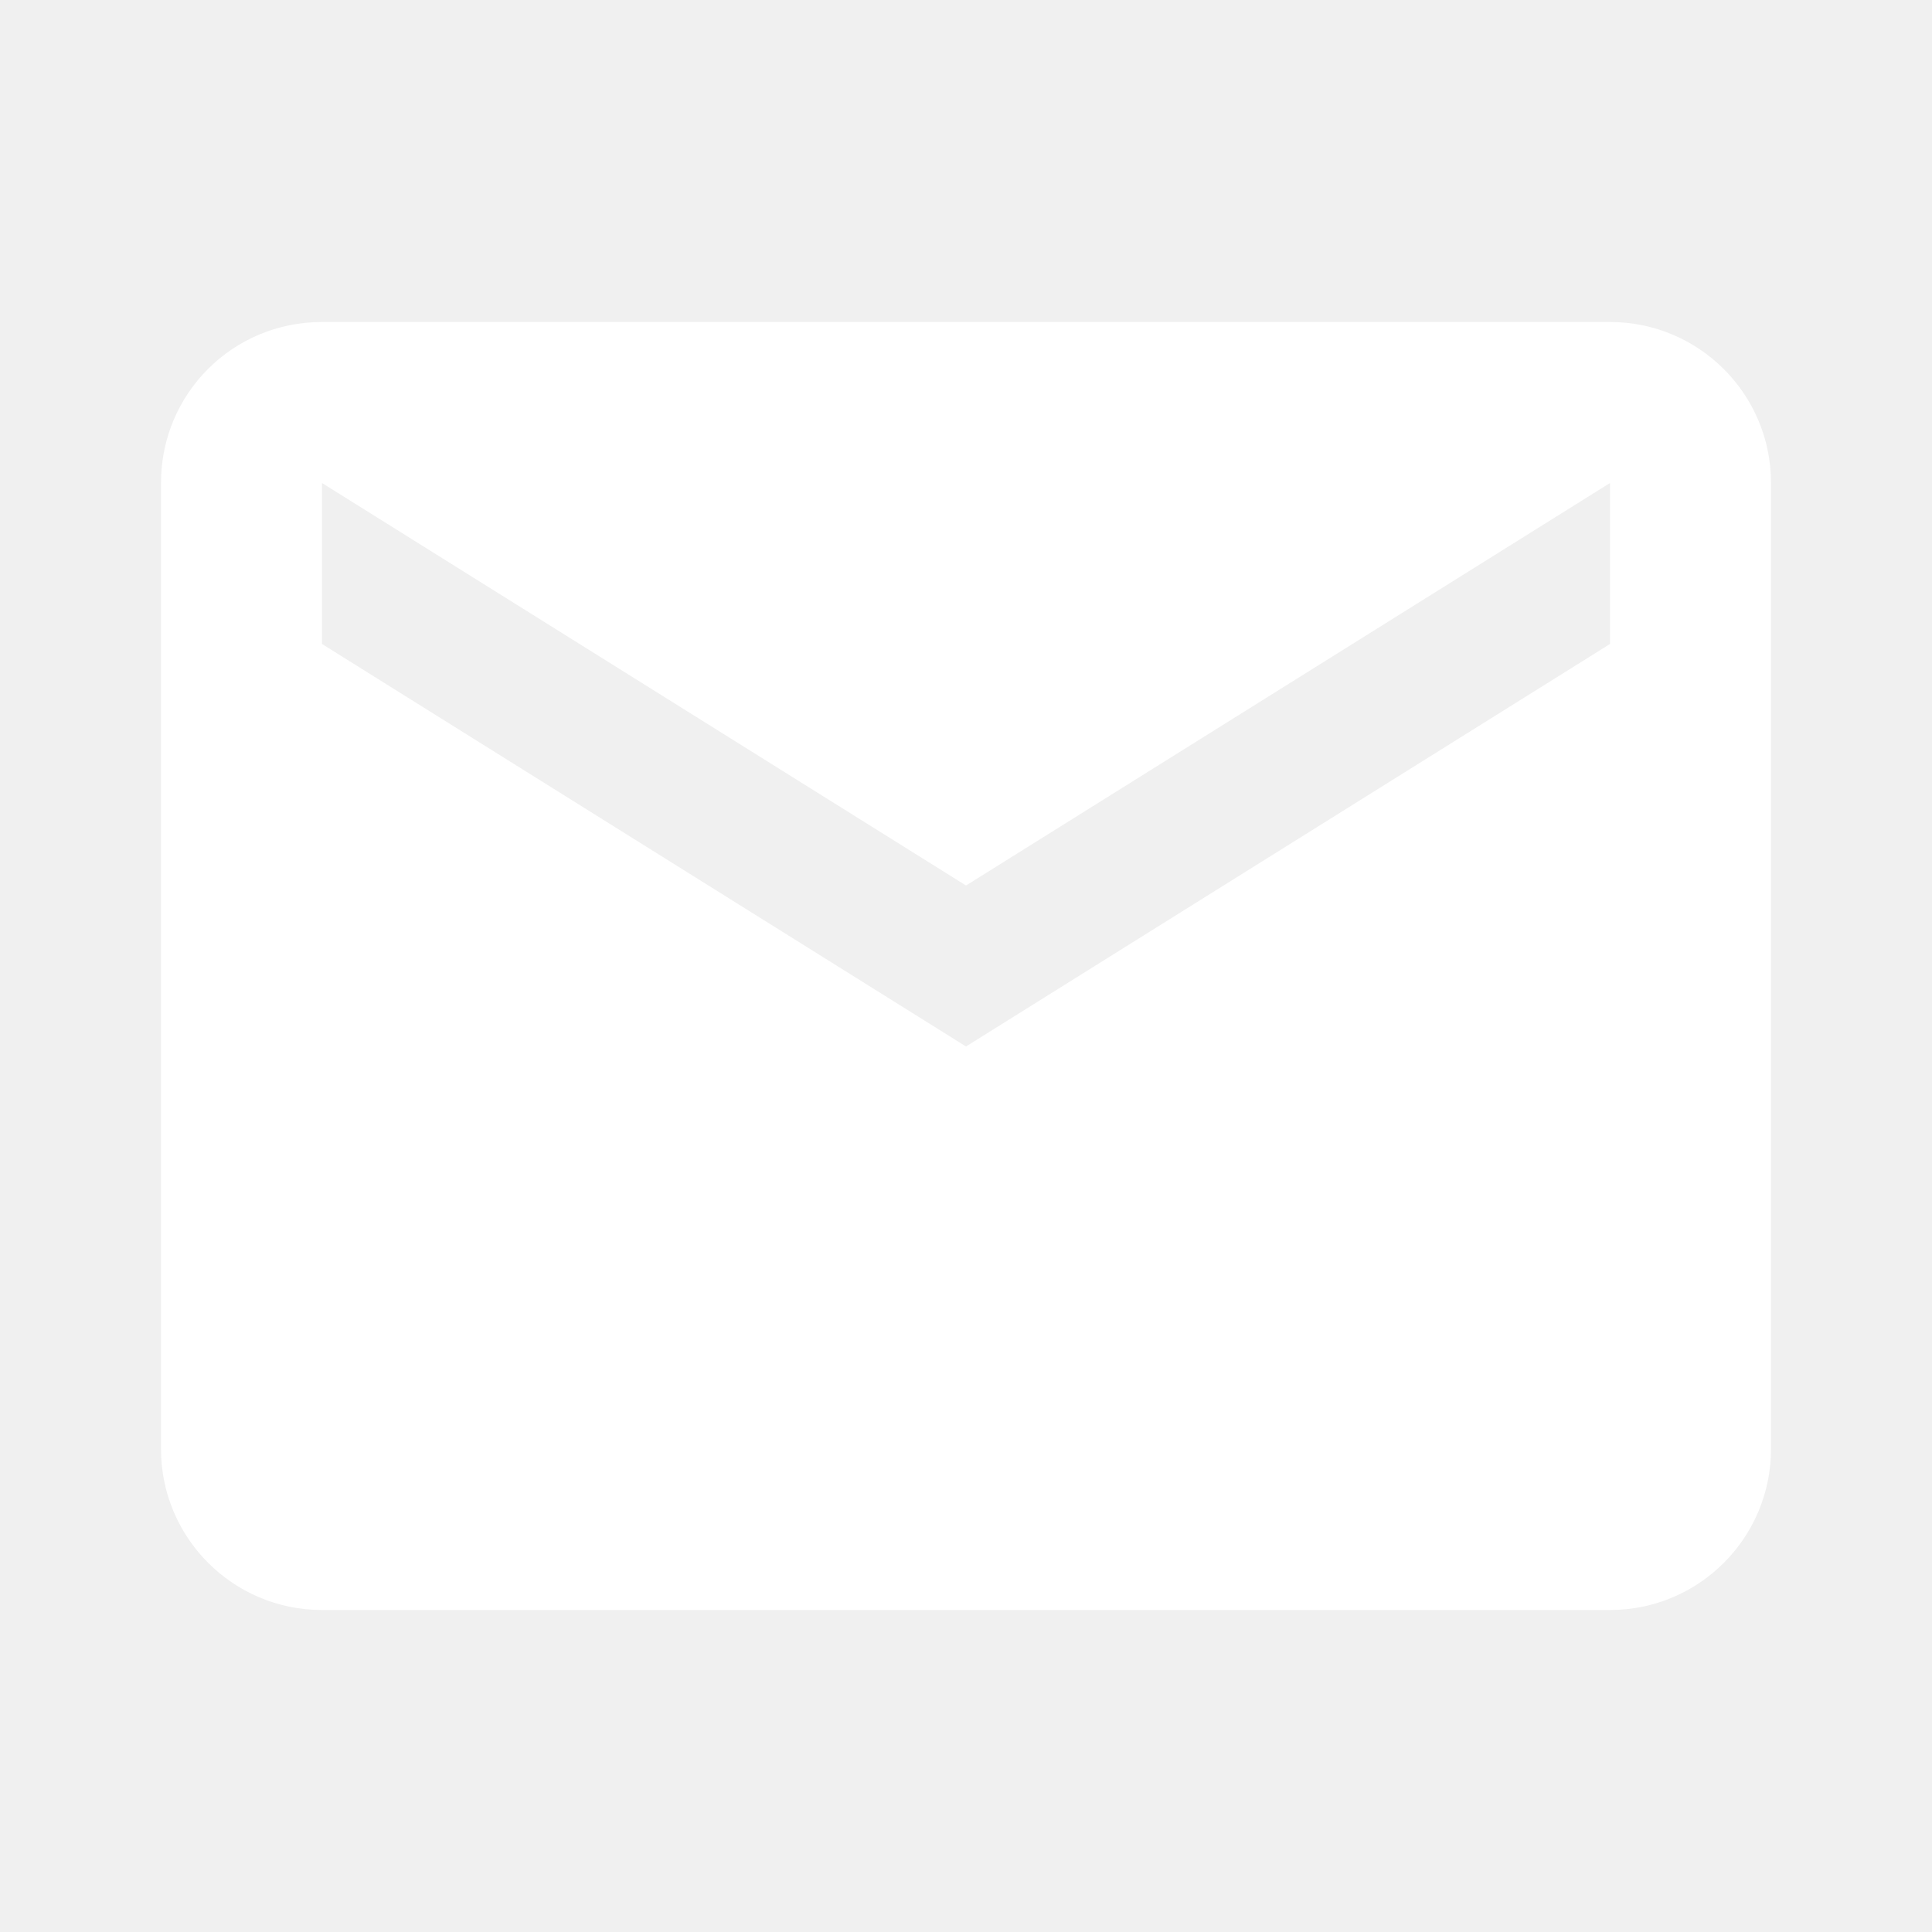
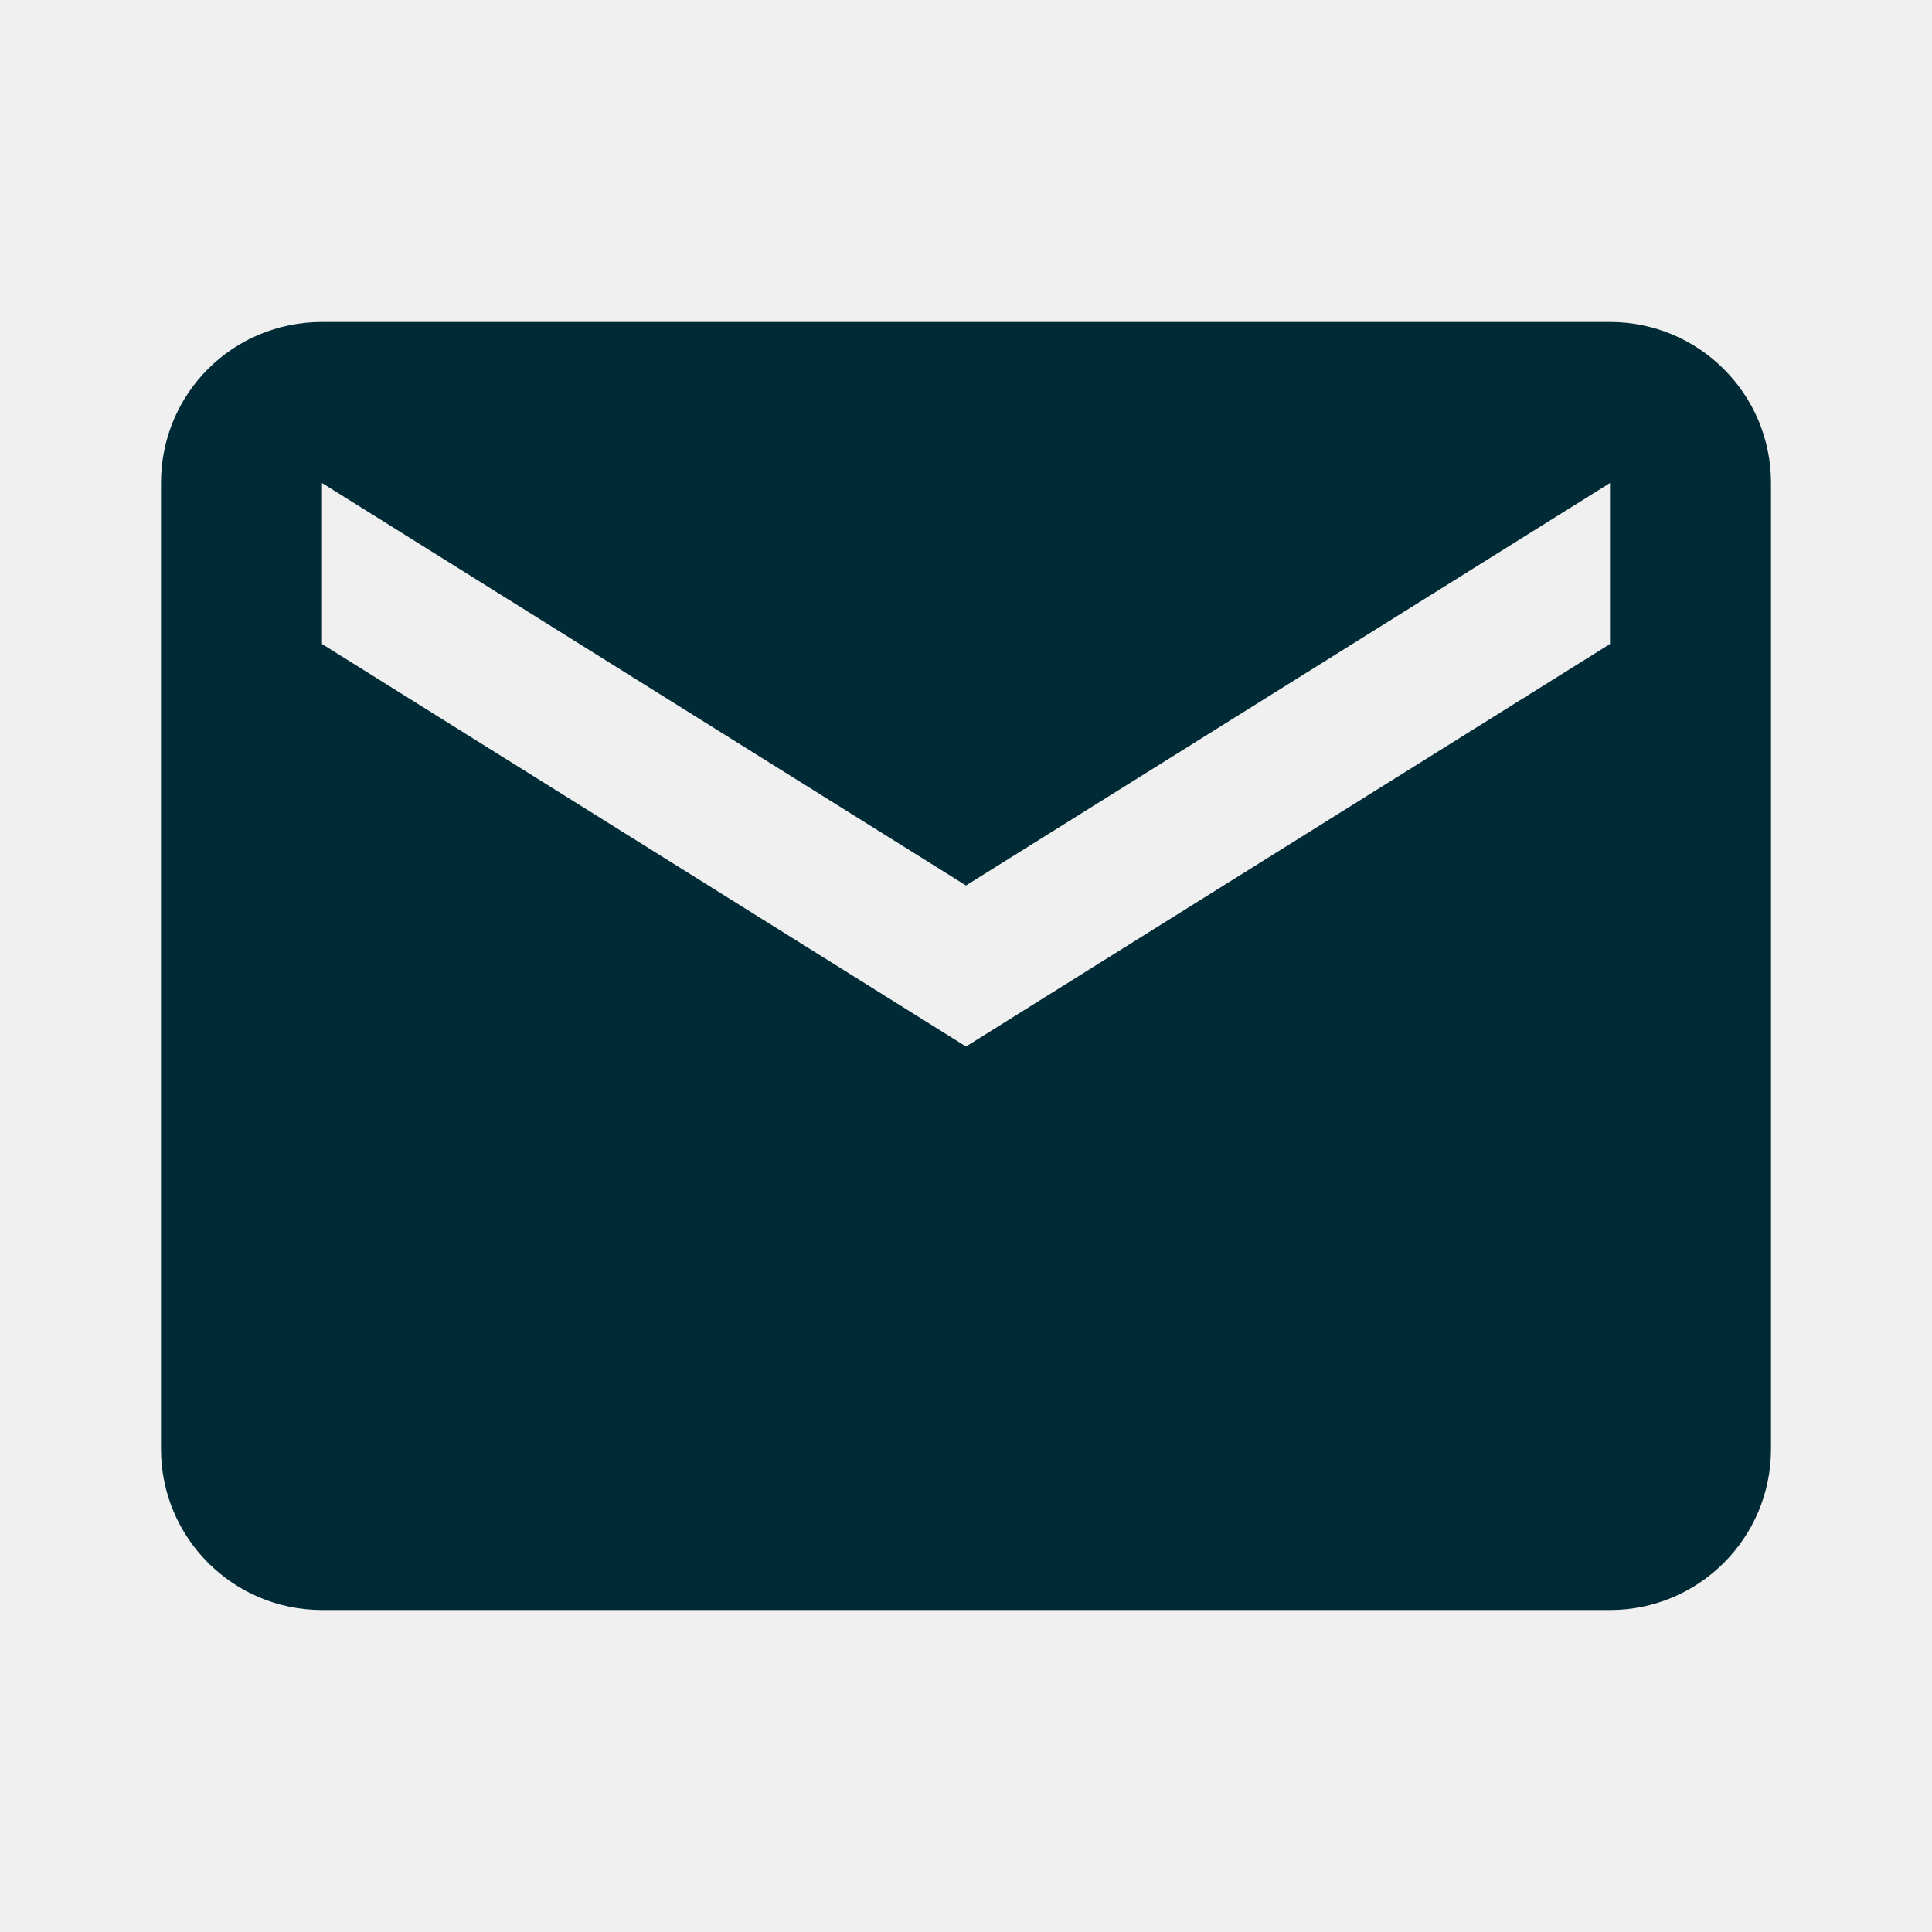
- <svg xmlns="http://www.w3.org/2000/svg" version="1.1" width="24" height="24" viewBox="0 0 24 24" fill="#FFFFFF">
+ <svg xmlns="http://www.w3.org/2000/svg" version="1.1" width="24" height="24" viewBox="0 0 24 24" fill="#002b36">
  <path d="M20,8L12,13L4,8V6L12,11L20,6M20,4H4C2.89,4 2,4.89 2,6V18A2,2 0 0,0 4,20H20A2,2 0 0,0 22,18V6C22,4.89 21.1,4 20,4Z" />
</svg>
